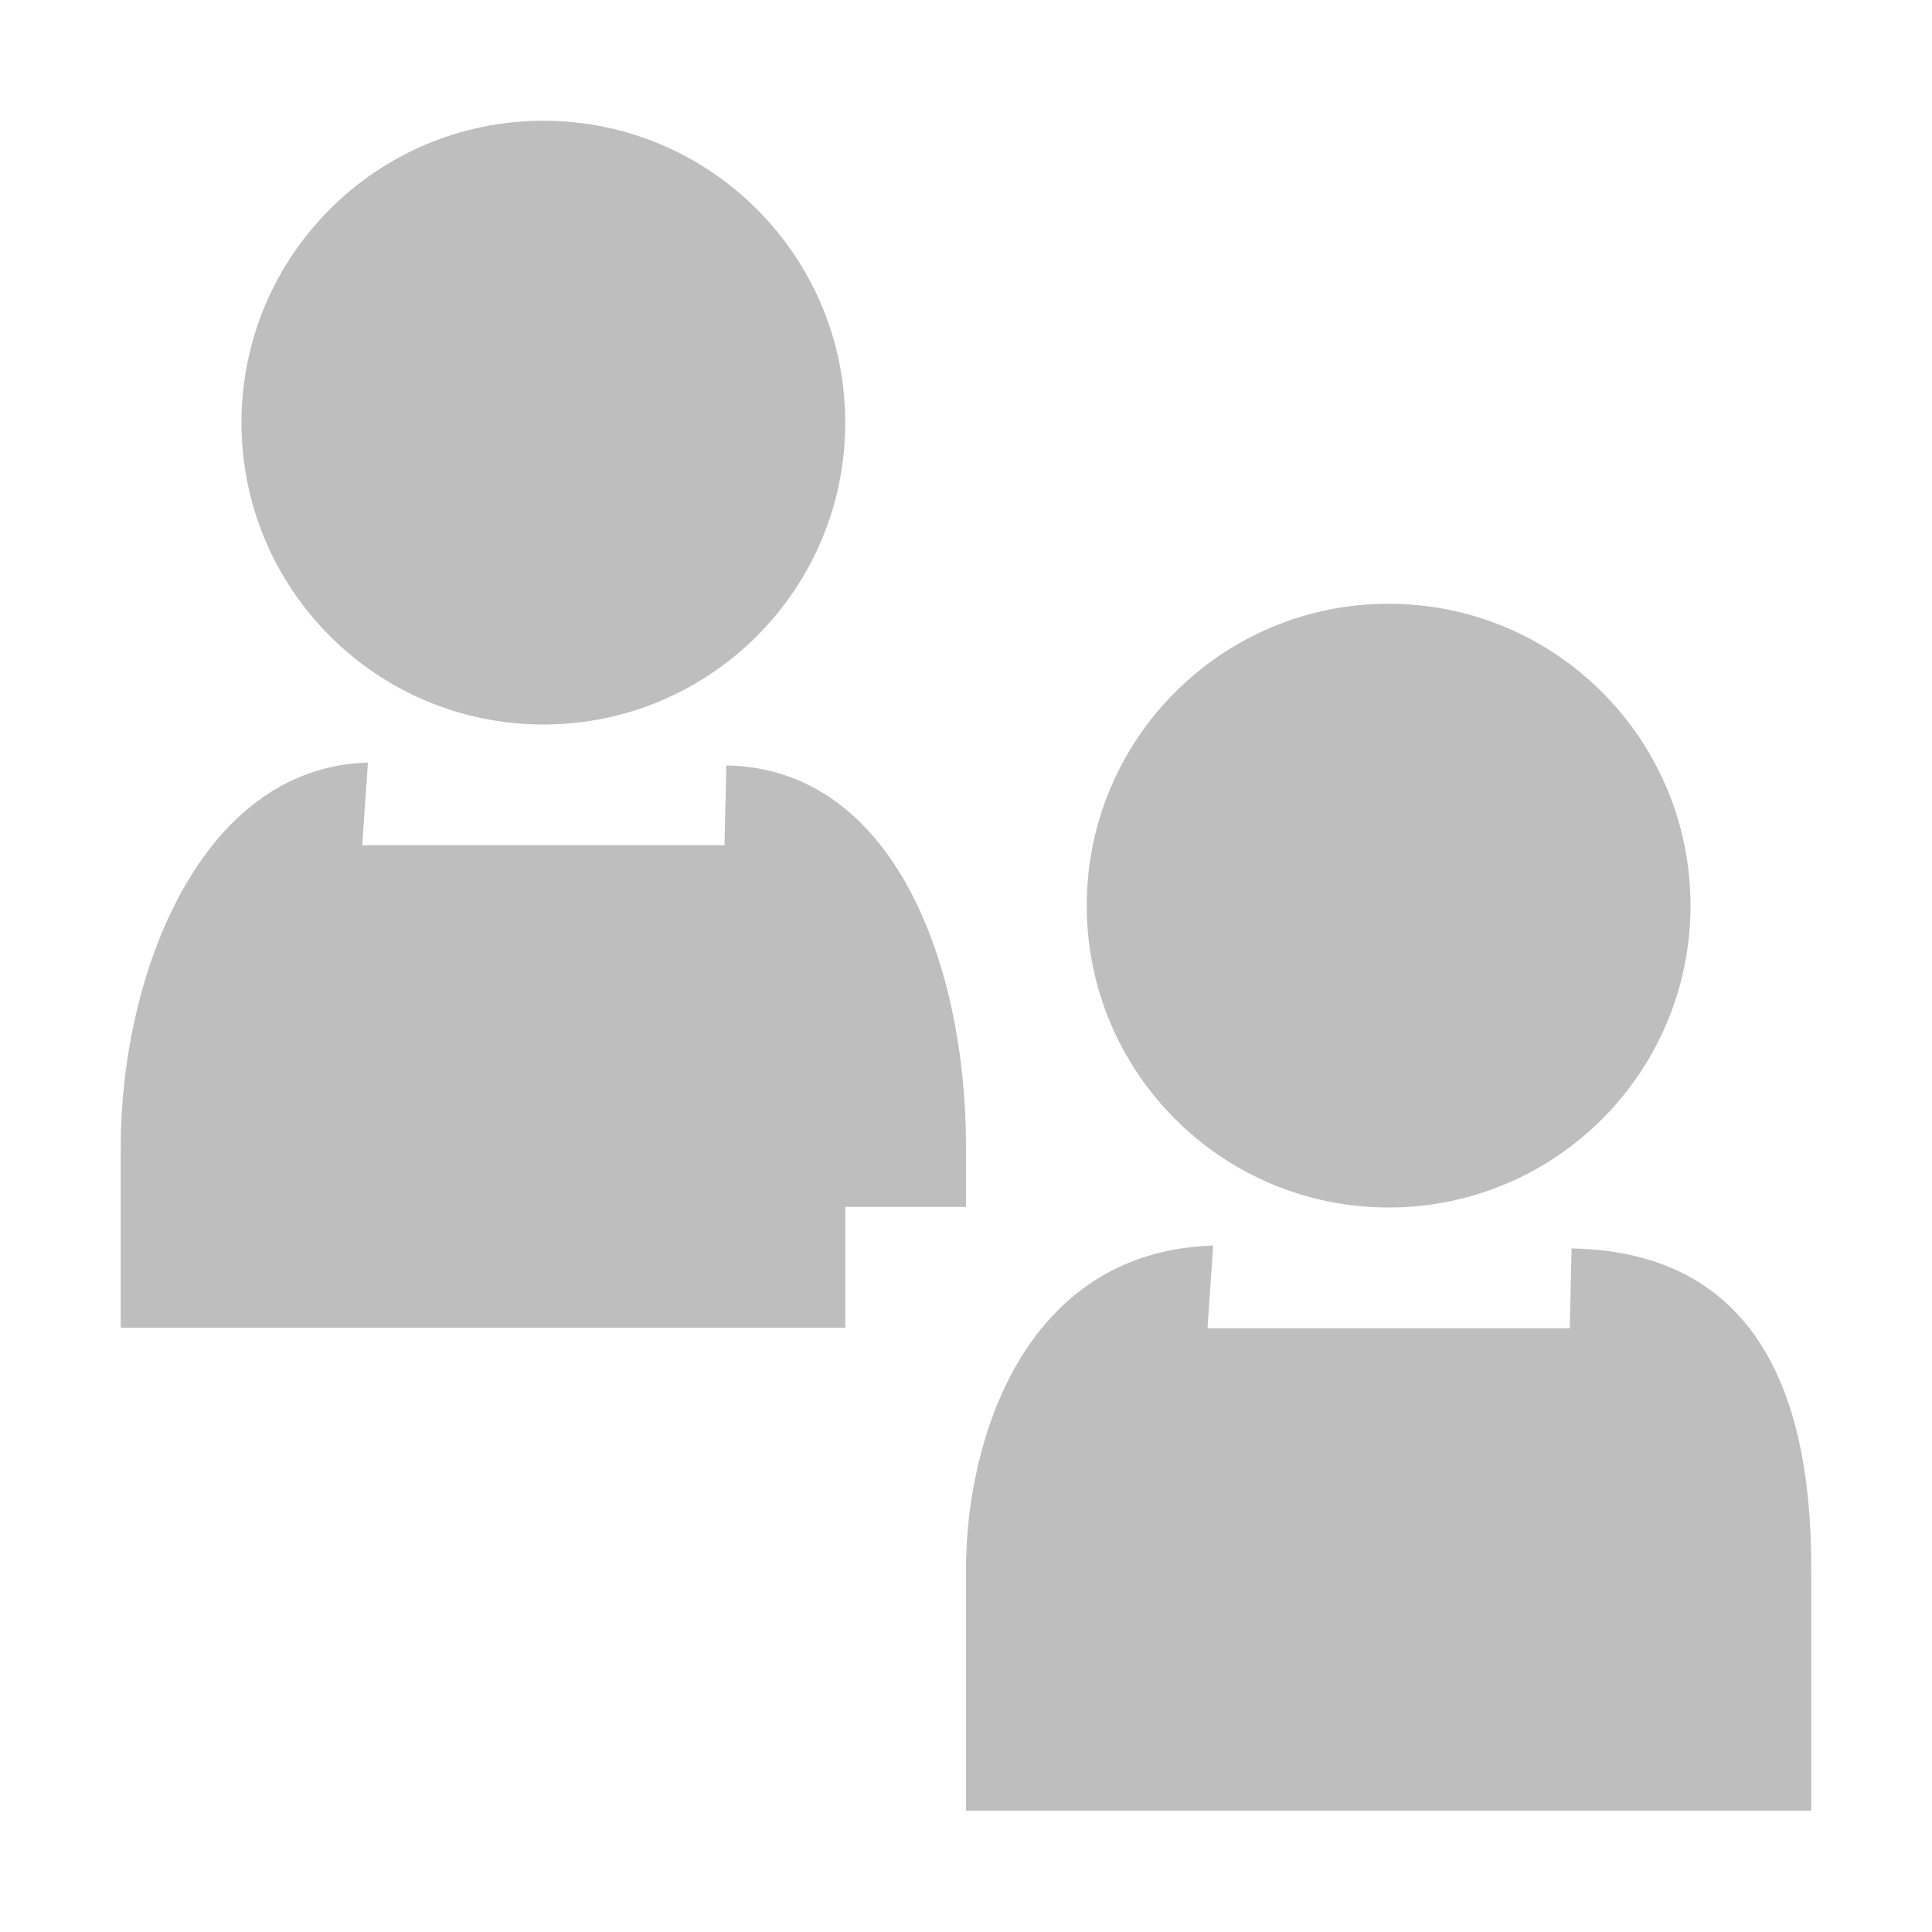
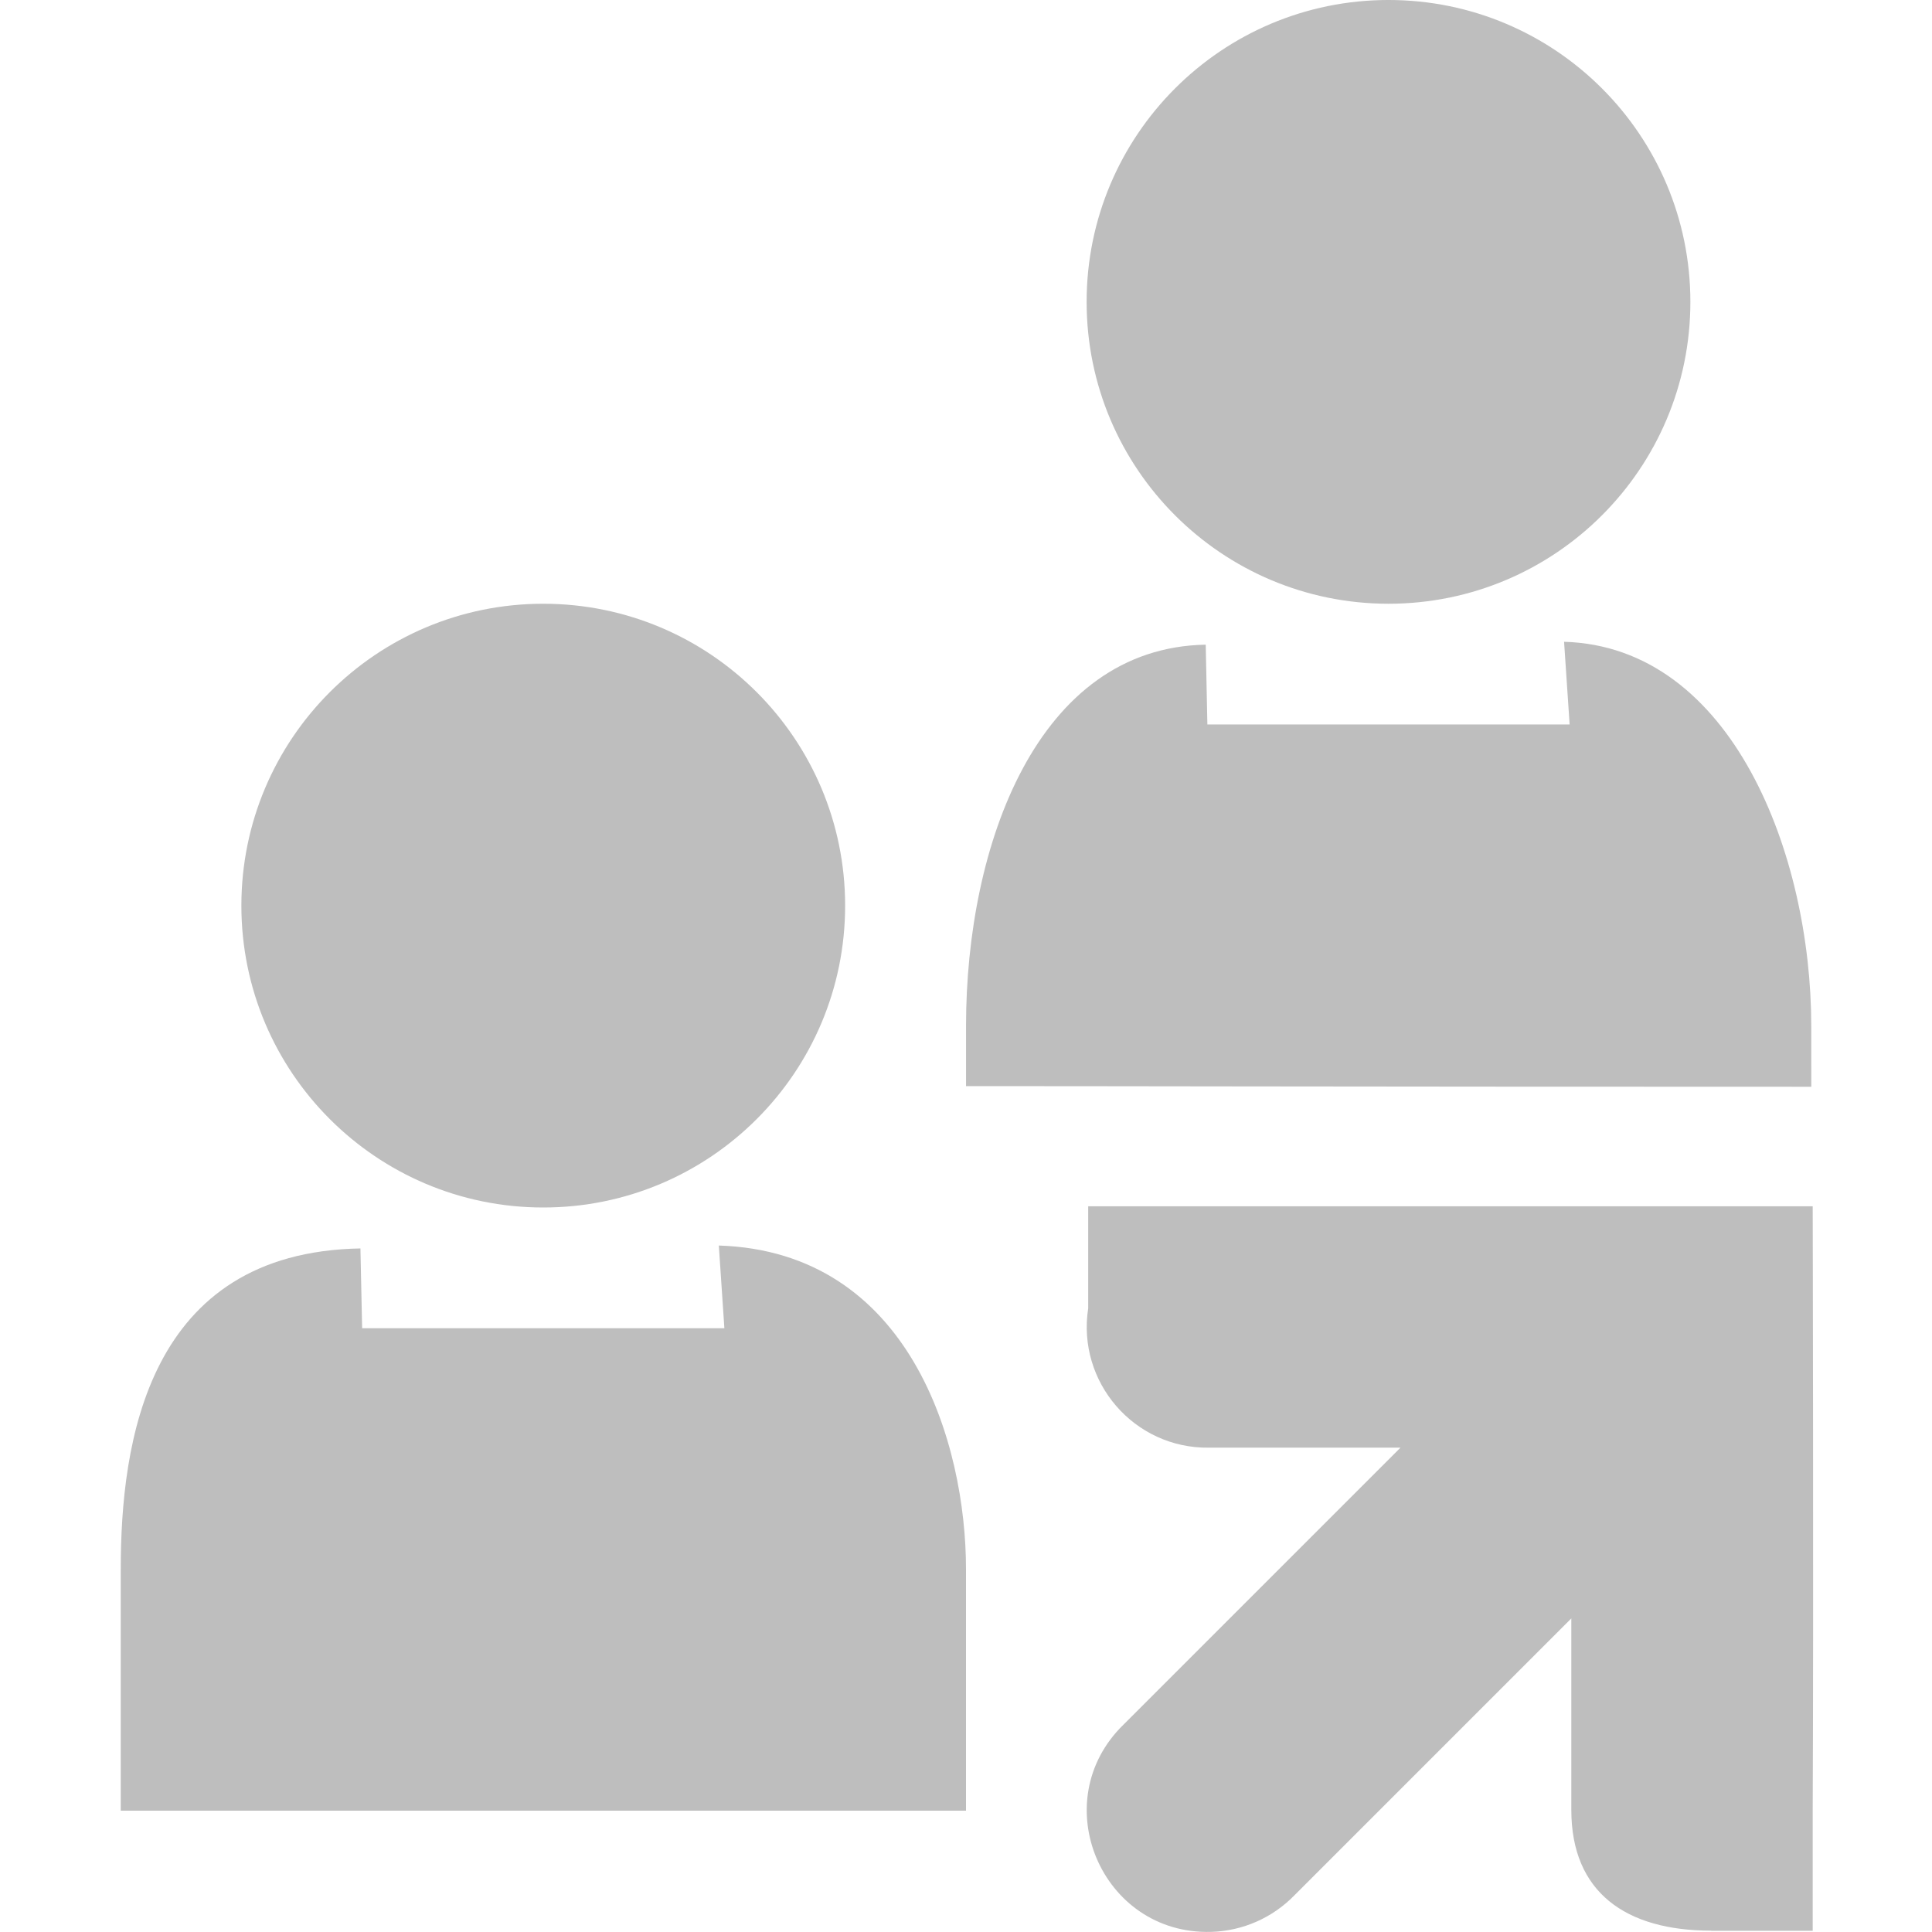
<svg xmlns="http://www.w3.org/2000/svg" id="svg7384" height="16" width="16" version="1.1">
-   <g id="layer11" transform="translate(-42 -510)">
-     <path id="path21187" style="color:#bebebe;fill:#bebebe" d="m52 342.5a2.5 2.5 0 1 1 -5 0 2.5 2.5 0 1 1 5 0z" transform="translate(-3,171)" />
-     <path id="path21193" style="color:#bebebe;fill:#bebebe" d="m48 517h-3l0.047-0.685c-1.395 0.04-2.047 1.77-2.047 3.18v1.5h6v-1h1v-0.5c0-1.5-0.593-3.132-1.985-3.156z" />
-     <path id="path21200" style="color:#bebebe;fill:#bebebe" d="m52 342.5a2.5 2.5 0 1 1 -5 0 2.5 2.5 0 1 1 5 0z" transform="translate(4,175)" />
-     <path id="path21202" style="color:#bebebe;fill:#bebebe" d="m55 521h-3l0.047-0.685c-1.583 0.05-2.047 1.64-2.047 2.68v2h7v-2c0-1.047-0.218-2.625-1.985-2.656z" />
+   <defs id="defs12" />
+   <g id="g840" transform="translate(0,-1.00005)">
+     <path id="path21187" style="color:#bebebe;fill:#bebebe" d="m 8.999,3.5 a 2.5,2.5 0 1 0 5,0 2.5,2.5 0 1 0 -5,0 z" />
+     <path id="path21193" style="color:#bebebe;fill:#bebebe" d="m 9.999,7 h 3 L 12.953,6.315 c 1.395,0.04 2.047,1.77 2.047,3.18 l 3e-4,0.505 c -4,0 -6.106,-0.006 -7,-0.005 v -0.5 c 0,-1.5 0.593,-3.132 1.985,-3.156 z" />
  </g>
+   <g id="g836">
+     <path id="path21200" style="color:#bebebe;fill:#bebebe" d="m 1.999,7.5 a 2.5,2.5 0 1 0 5,0 2.5,2.5 0 1 0 -5,0 z" />
+     <path id="path21202" style="color:#bebebe;fill:#bebebe" d="m 2.999,11 h 3 L 5.953,10.315 c 1.583,0.05 2.047,1.64 2.047,2.68 v 2 h -7 v -2 c 0,-1.047 0.218,-2.625 1.985,-2.656 z" />
+   </g>
+   <path d="m 14.172,15.99 h 0.84 v -1 c 0.008,-1.673 0,-5 0,-5 0,0 -3.986,0 -6,0 V 10.835 c -0.095,0.611 0.381,1.162 1,1.154 h 1.586 l -1.643,1.643 -0.65,0.65 c -0.654,0.636 -0.185,1.744 0.727,1.717 0.26,-0.008 0.506,-0.116 0.688,-0.303 l 0.628,-0.628 1.665,-1.665 v 1.586 c 0,0.681 0.449,1 1.16,1 z" id="path12113-8-6" style="color:#000000;font-style:normal;font-variant:normal;font-weight:normal;font-stretch:normal;font-size:medium;line-height:normal;font-family:sans-serif;font-variant-ligatures:normal;font-variant-position:normal;font-variant-caps:normal;font-variant-numeric:normal;font-variant-alternates:normal;font-feature-settings:normal;text-indent:0;text-align:start;text-decoration:none;text-decoration-line:none;text-decoration-style:solid;text-decoration-color:#000000;letter-spacing:normal;word-spacing:normal;text-transform:none;writing-mode:lr-tb;direction:ltr;text-orientation:mixed;dominant-baseline:auto;baseline-shift:baseline;text-anchor:start;white-space:normal;shape-padding:0;clip-rule:nonzero;display:inline;overflow:visible;visibility:visible;opacity:1;isolation:auto;mix-blend-mode:normal;color-interpolation:sRGB;color-interpolation-filters:linearRGB;solid-color:#000000;solid-opacity:1;vector-effect:none;fill:#bebebe;fill-opacity:1;fill-rule:nonzero;stroke:none;stroke-width:2;stroke-linecap:round;stroke-linejoin:round;stroke-miterlimit:4;stroke-dasharray:none;stroke-dashoffset:0;stroke-opacity:1;marker:none;color-rendering:auto;image-rendering:auto;shape-rendering:auto;text-rendering:auto;enable-background:new" />
</svg>
